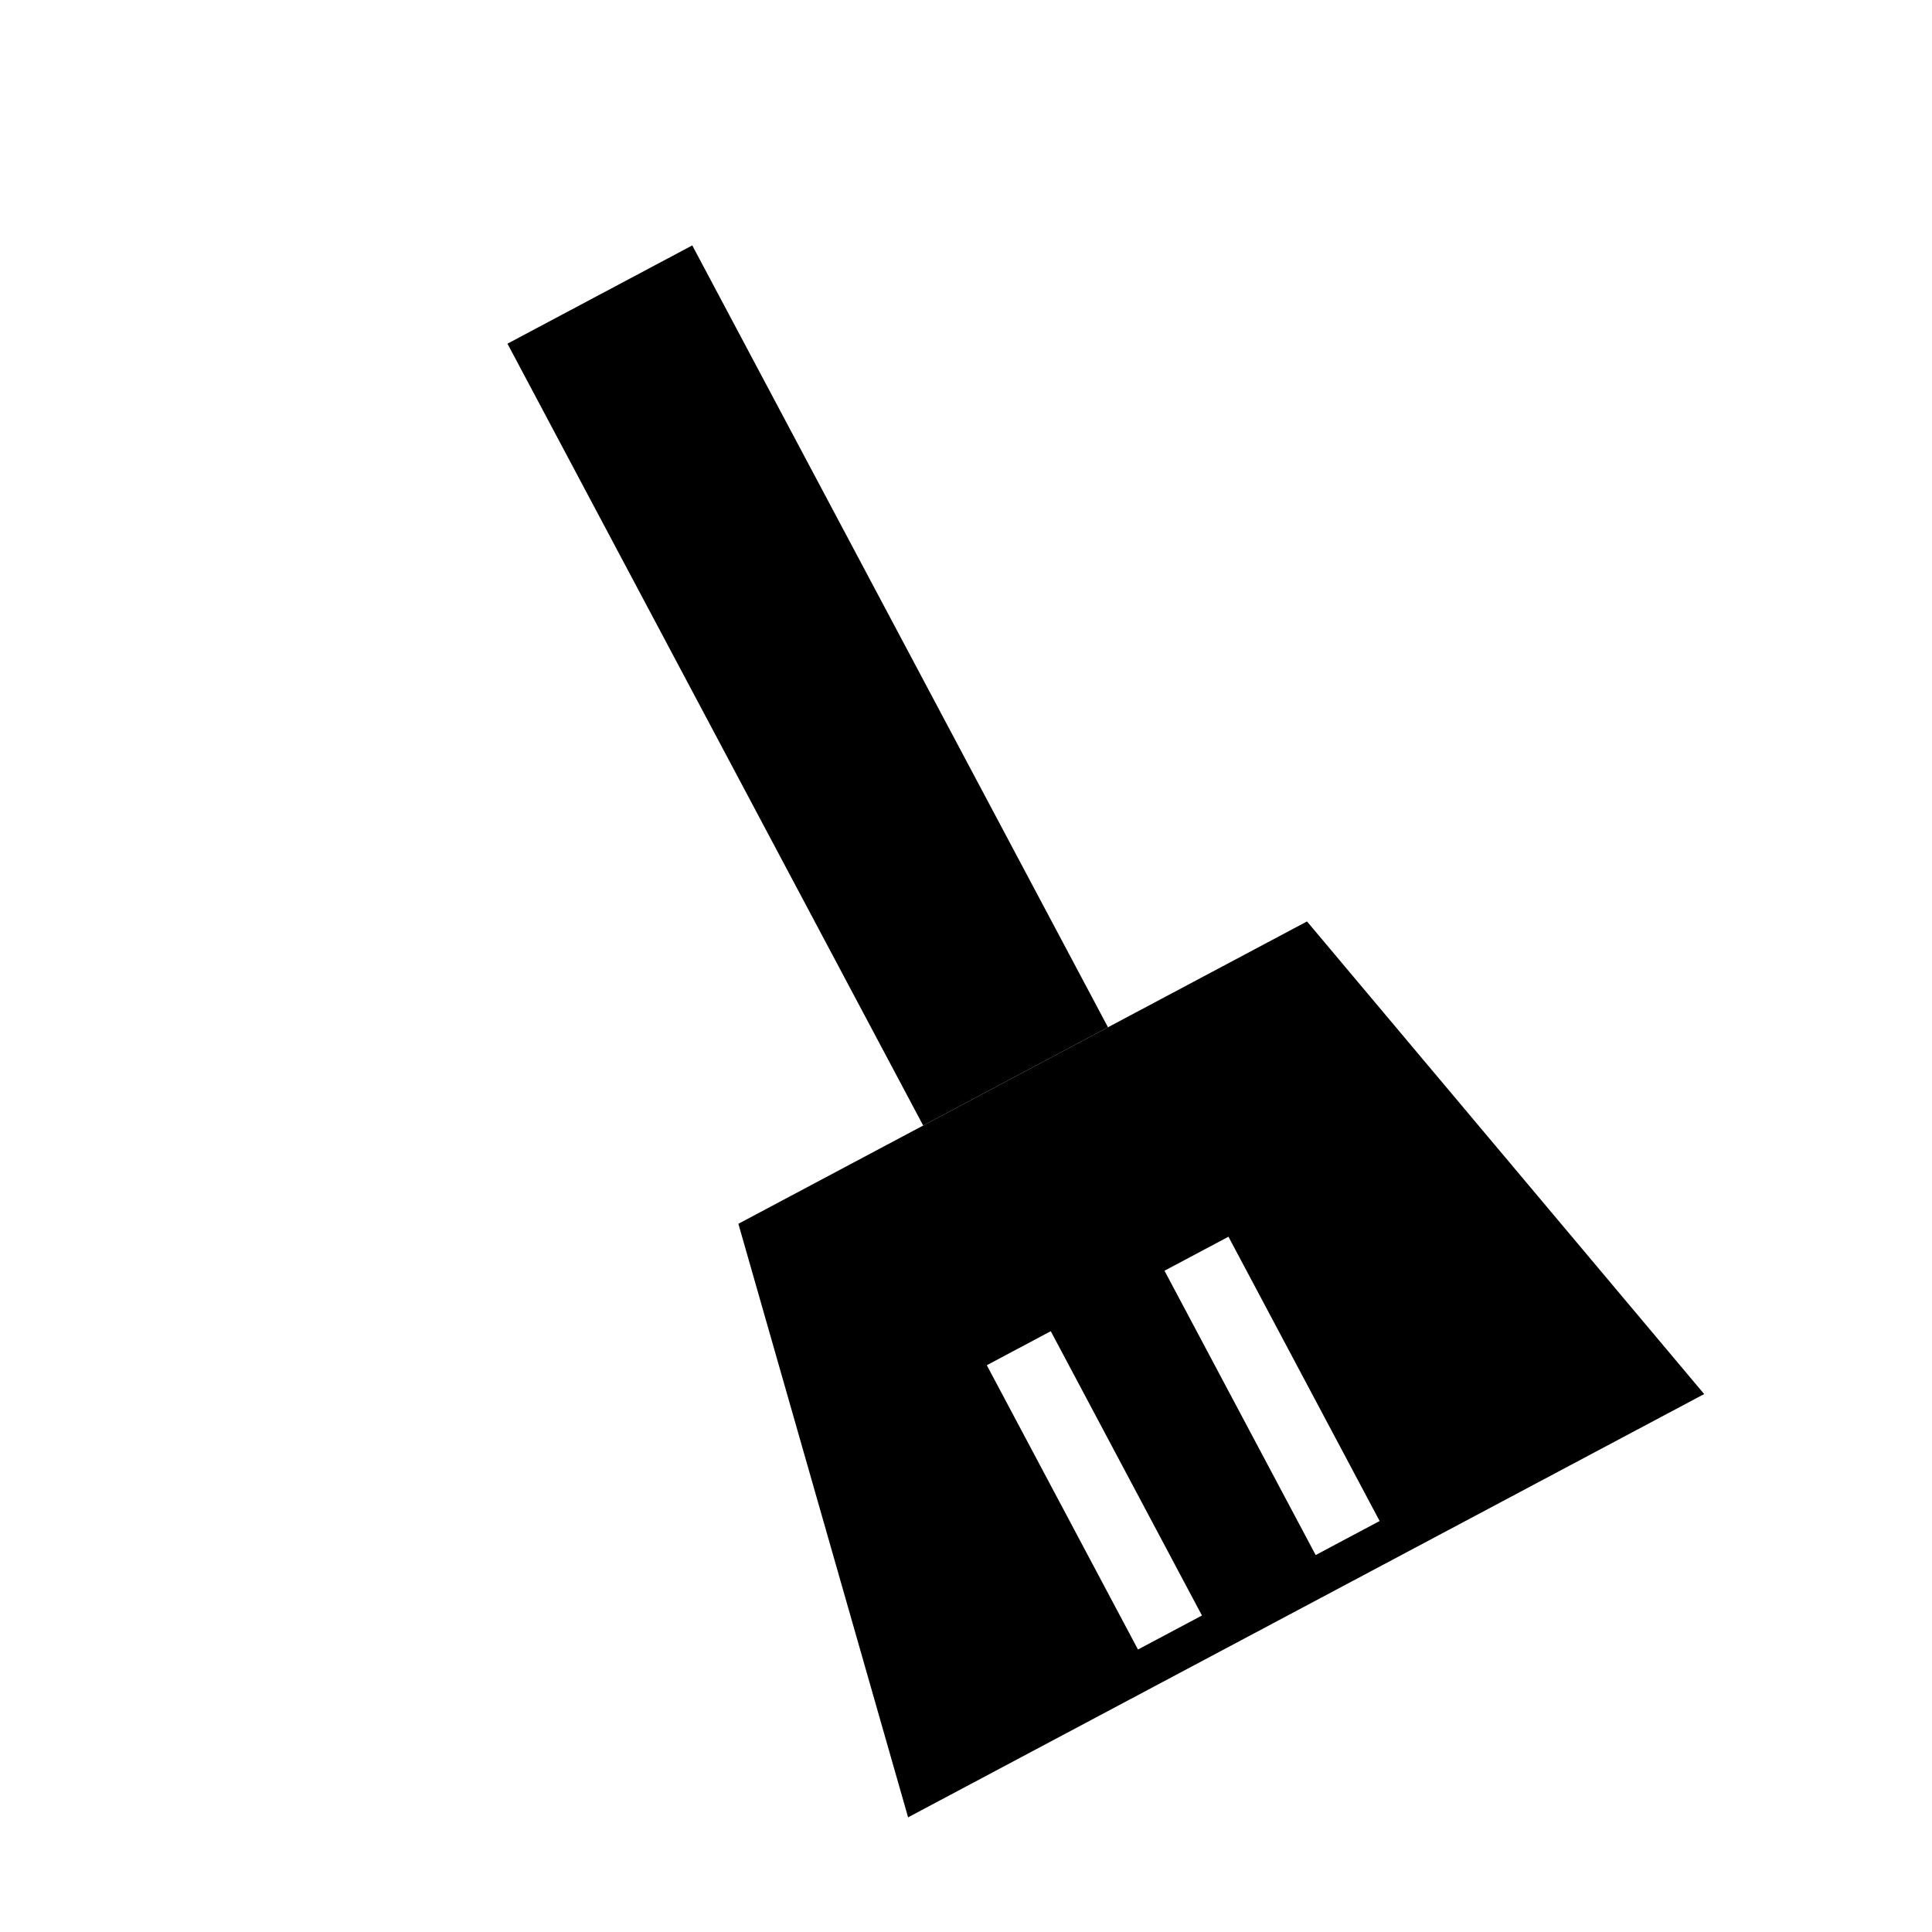
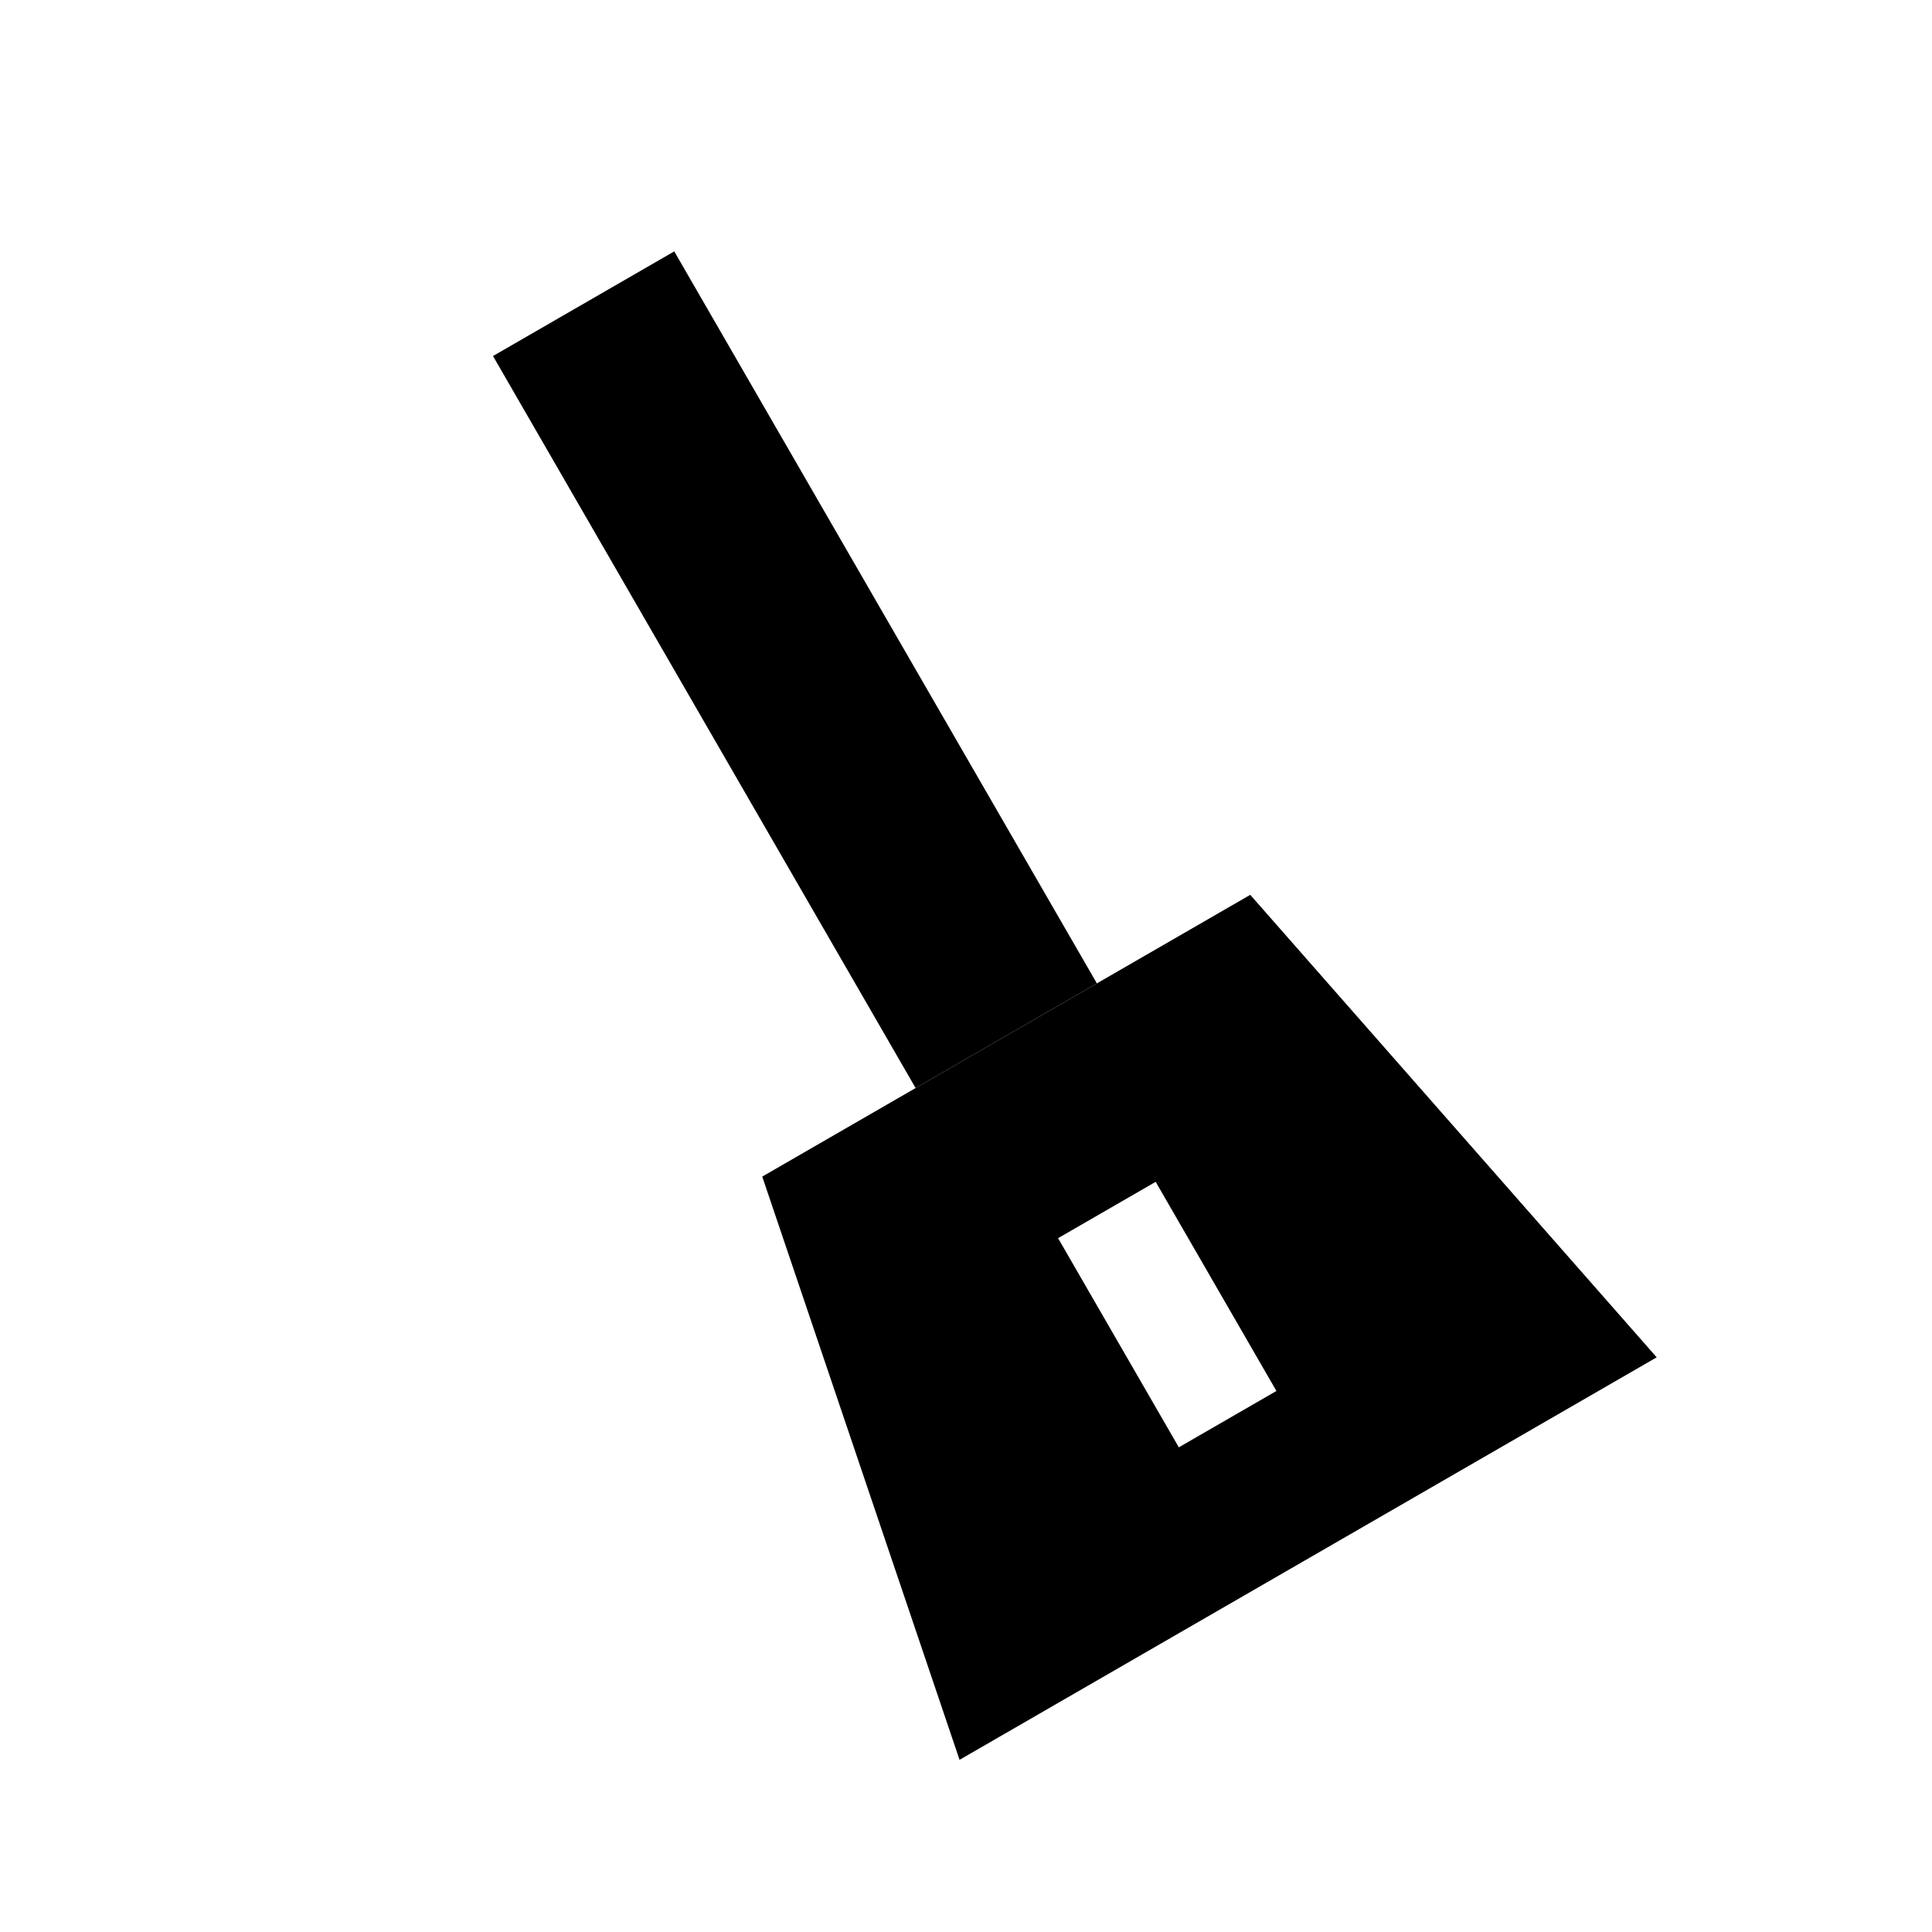
<svg xmlns="http://www.w3.org/2000/svg" viewBox="0 0 24 24" fill="#000" stroke="none">
-   <g transform="rotate(-28 12 12)">
-     <rect x="10.6" y="2.5" width="2.6" height="11" />
-     <path fill-rule="evenodd" d="M8,13.5 H16 L17.6,21 H6.4 Z M9.9,16.5 h0.9 v4 h-0.9 Z M12.4,16.5 h0.9 v4 h-0.9 Z" />
+   <g transform="rotate(-30 12 12)">
+     <rect x="10.7" y="2.5" width="2.6" height="10.5" />
+     <path fill-rule="evenodd" d="M8.5,13 H15.5 L17,20.5 H7 Z M11.3,15.5 h1.4 v3 h-1.4 Z" />
  </g>
</svg>
